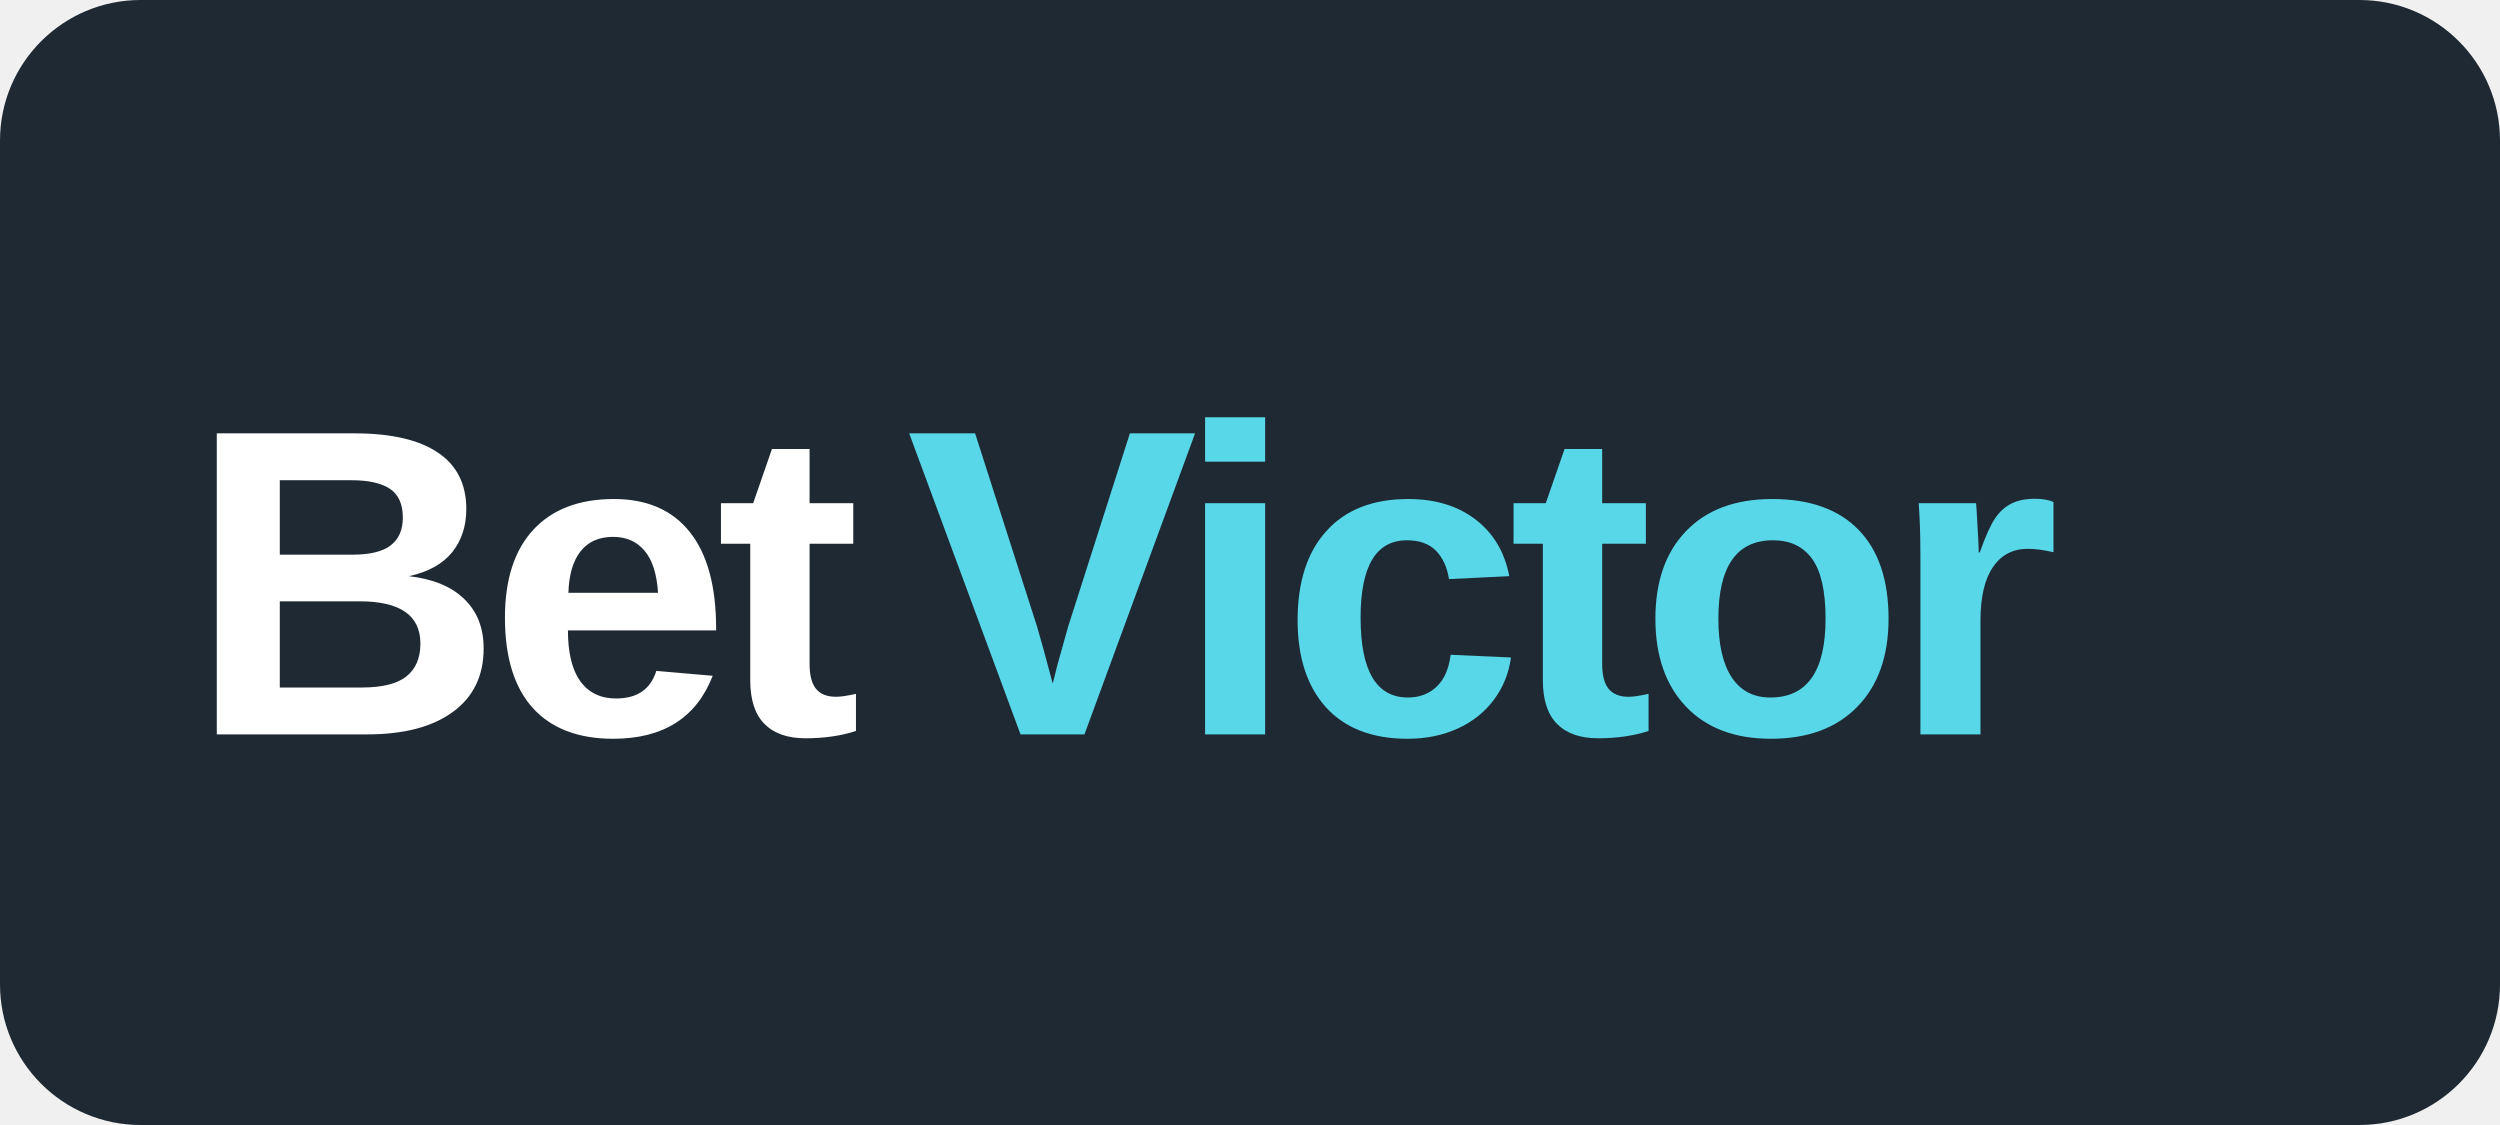
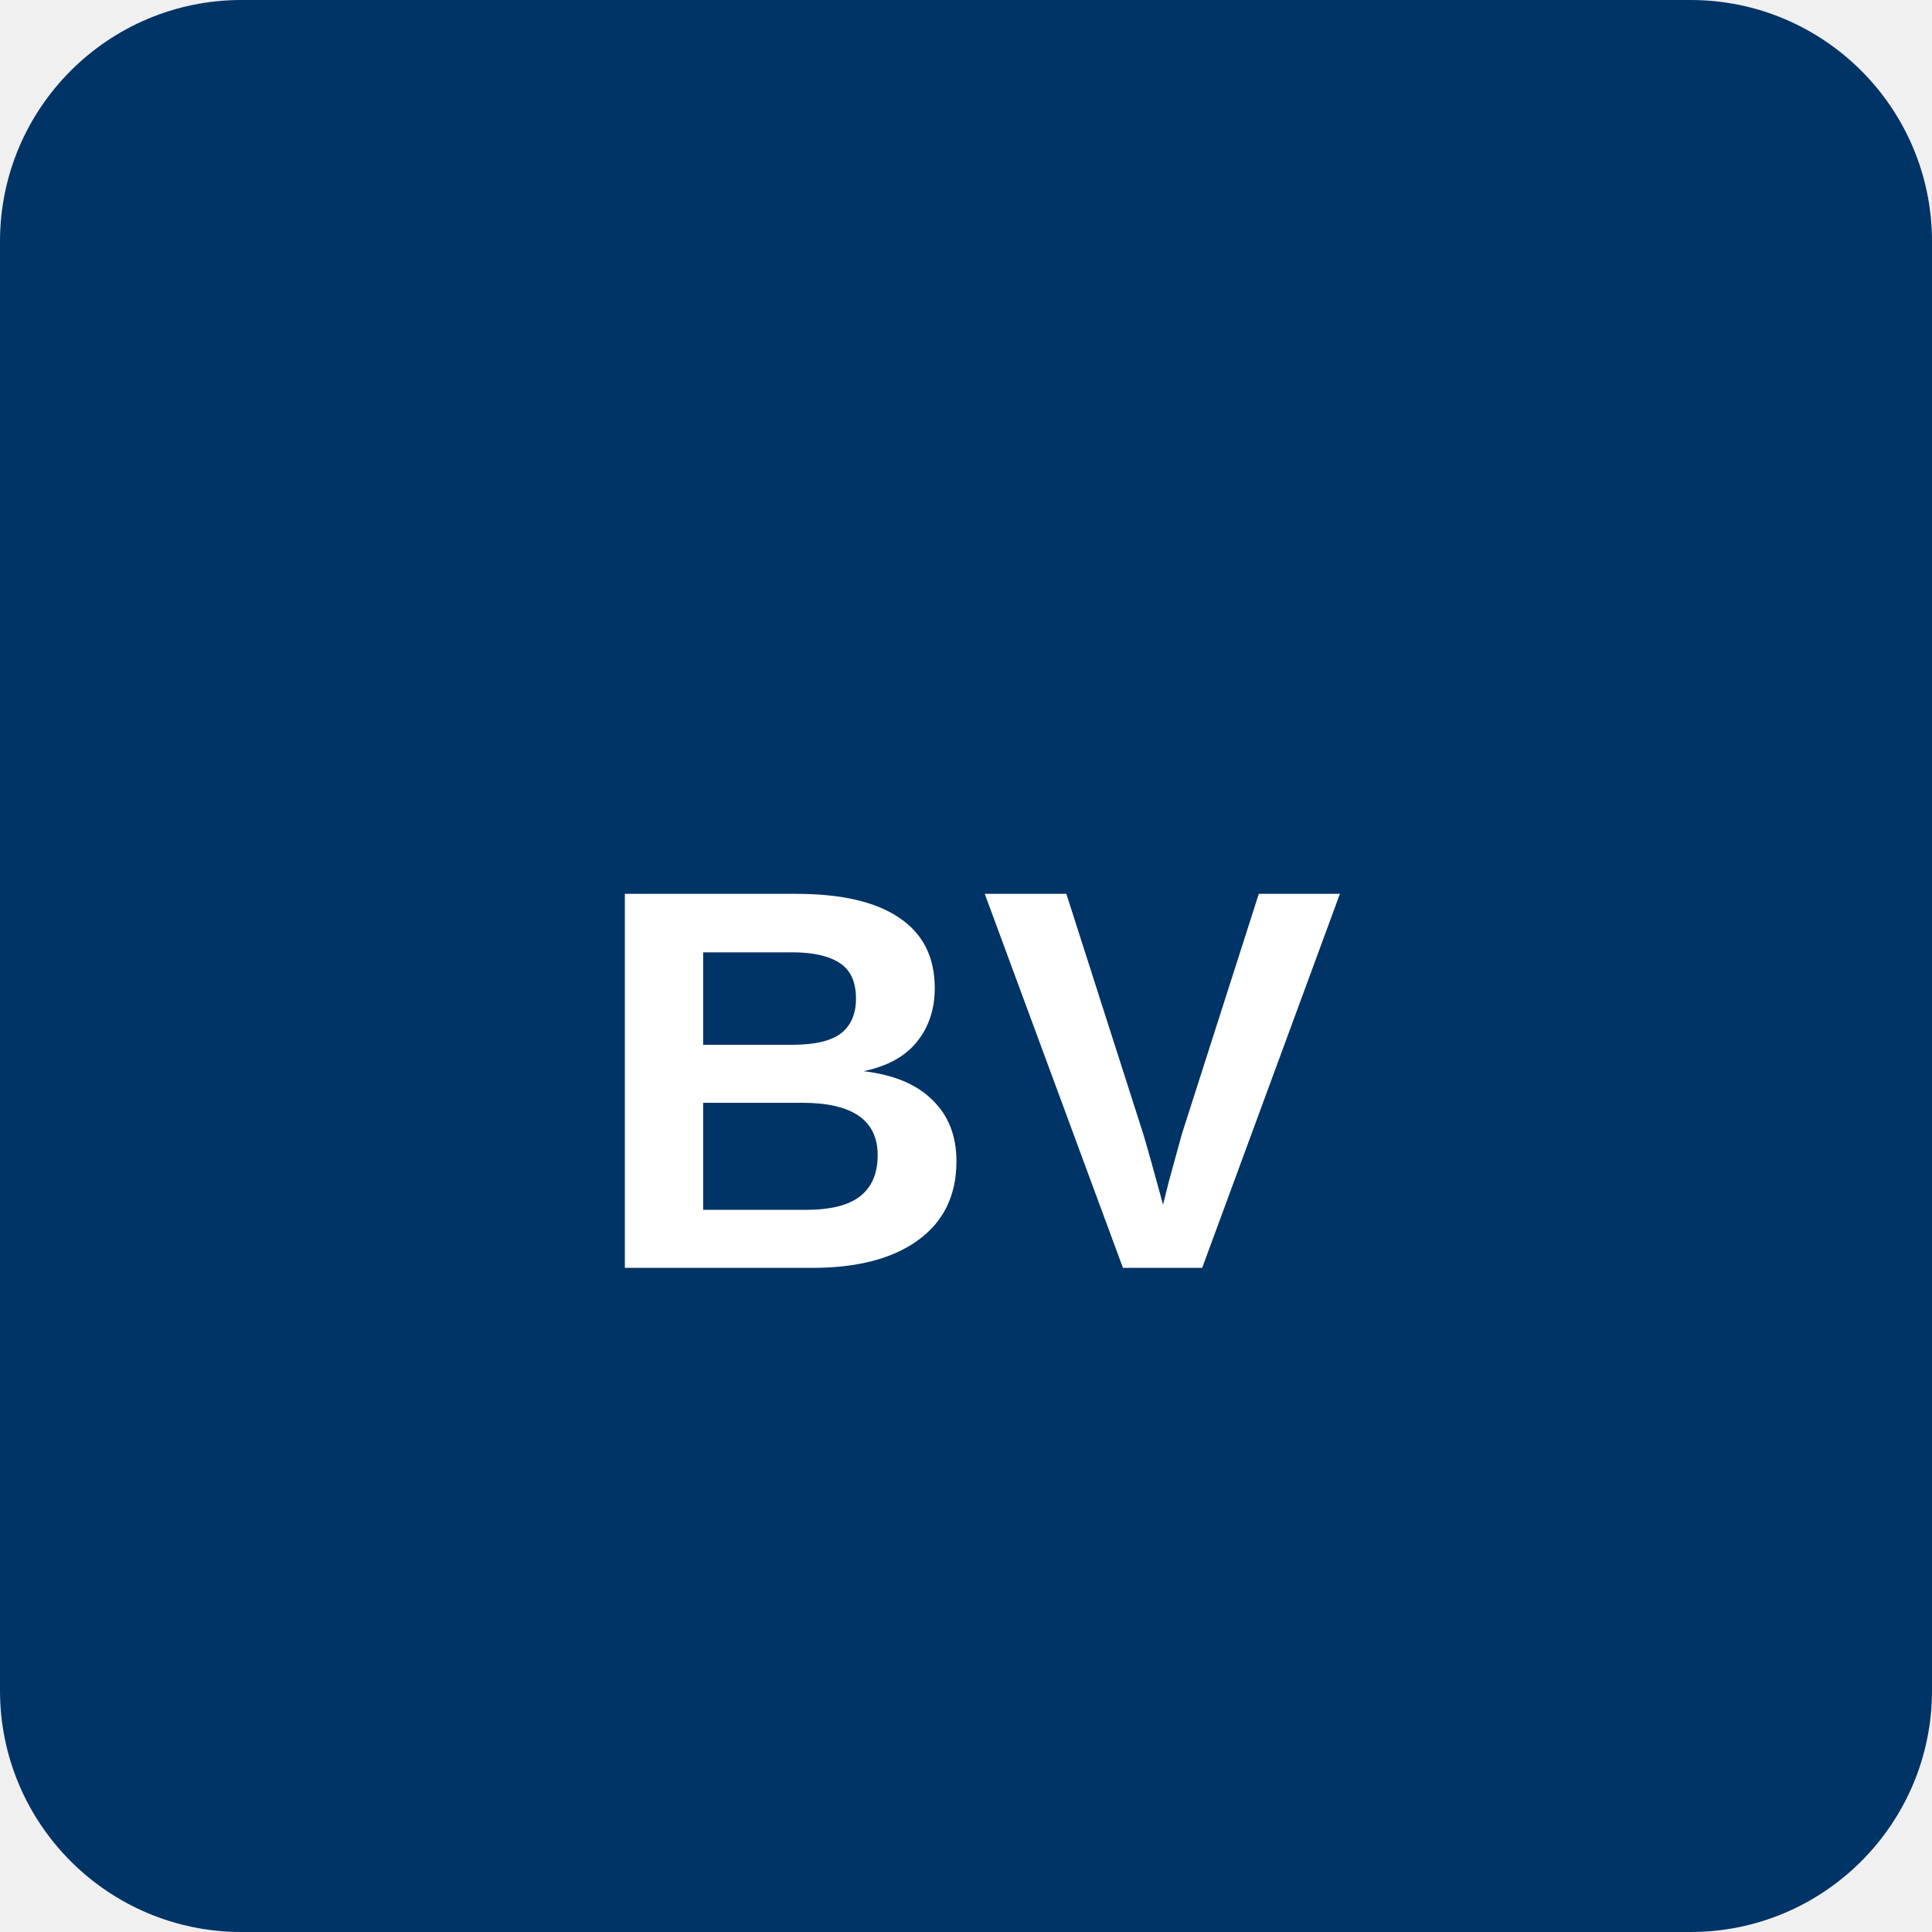
- <svg xmlns="http://www.w3.org/2000/svg" width="160" height="72" viewBox="0 0 160 72" fill="none">
-   <rect width="160" height="72" rx="9" fill="#1F2933" />
-   <text x="12" y="47" fill="#FFFFFF" font-family="Arial, Helvetica, sans-serif" font-size="28" font-weight="900" letter-spacing="-1">Bet</text>
-   <text x="58" y="47" fill="#57D7E8" font-family="Arial, Helvetica, sans-serif" font-size="28" font-weight="900" letter-spacing="-1">Victor</text>
+ <svg xmlns="http://www.w3.org/2000/svg" width="64" height="64" viewBox="0 0 64 64" fill="none">
+   <rect width="64" height="64" rx="8" fill="#003366" />
+   <text x="32" y="42" font-family="Arial, sans-serif" font-size="18" font-weight="bold" fill="white" text-anchor="middle">BV</text>
</svg>
